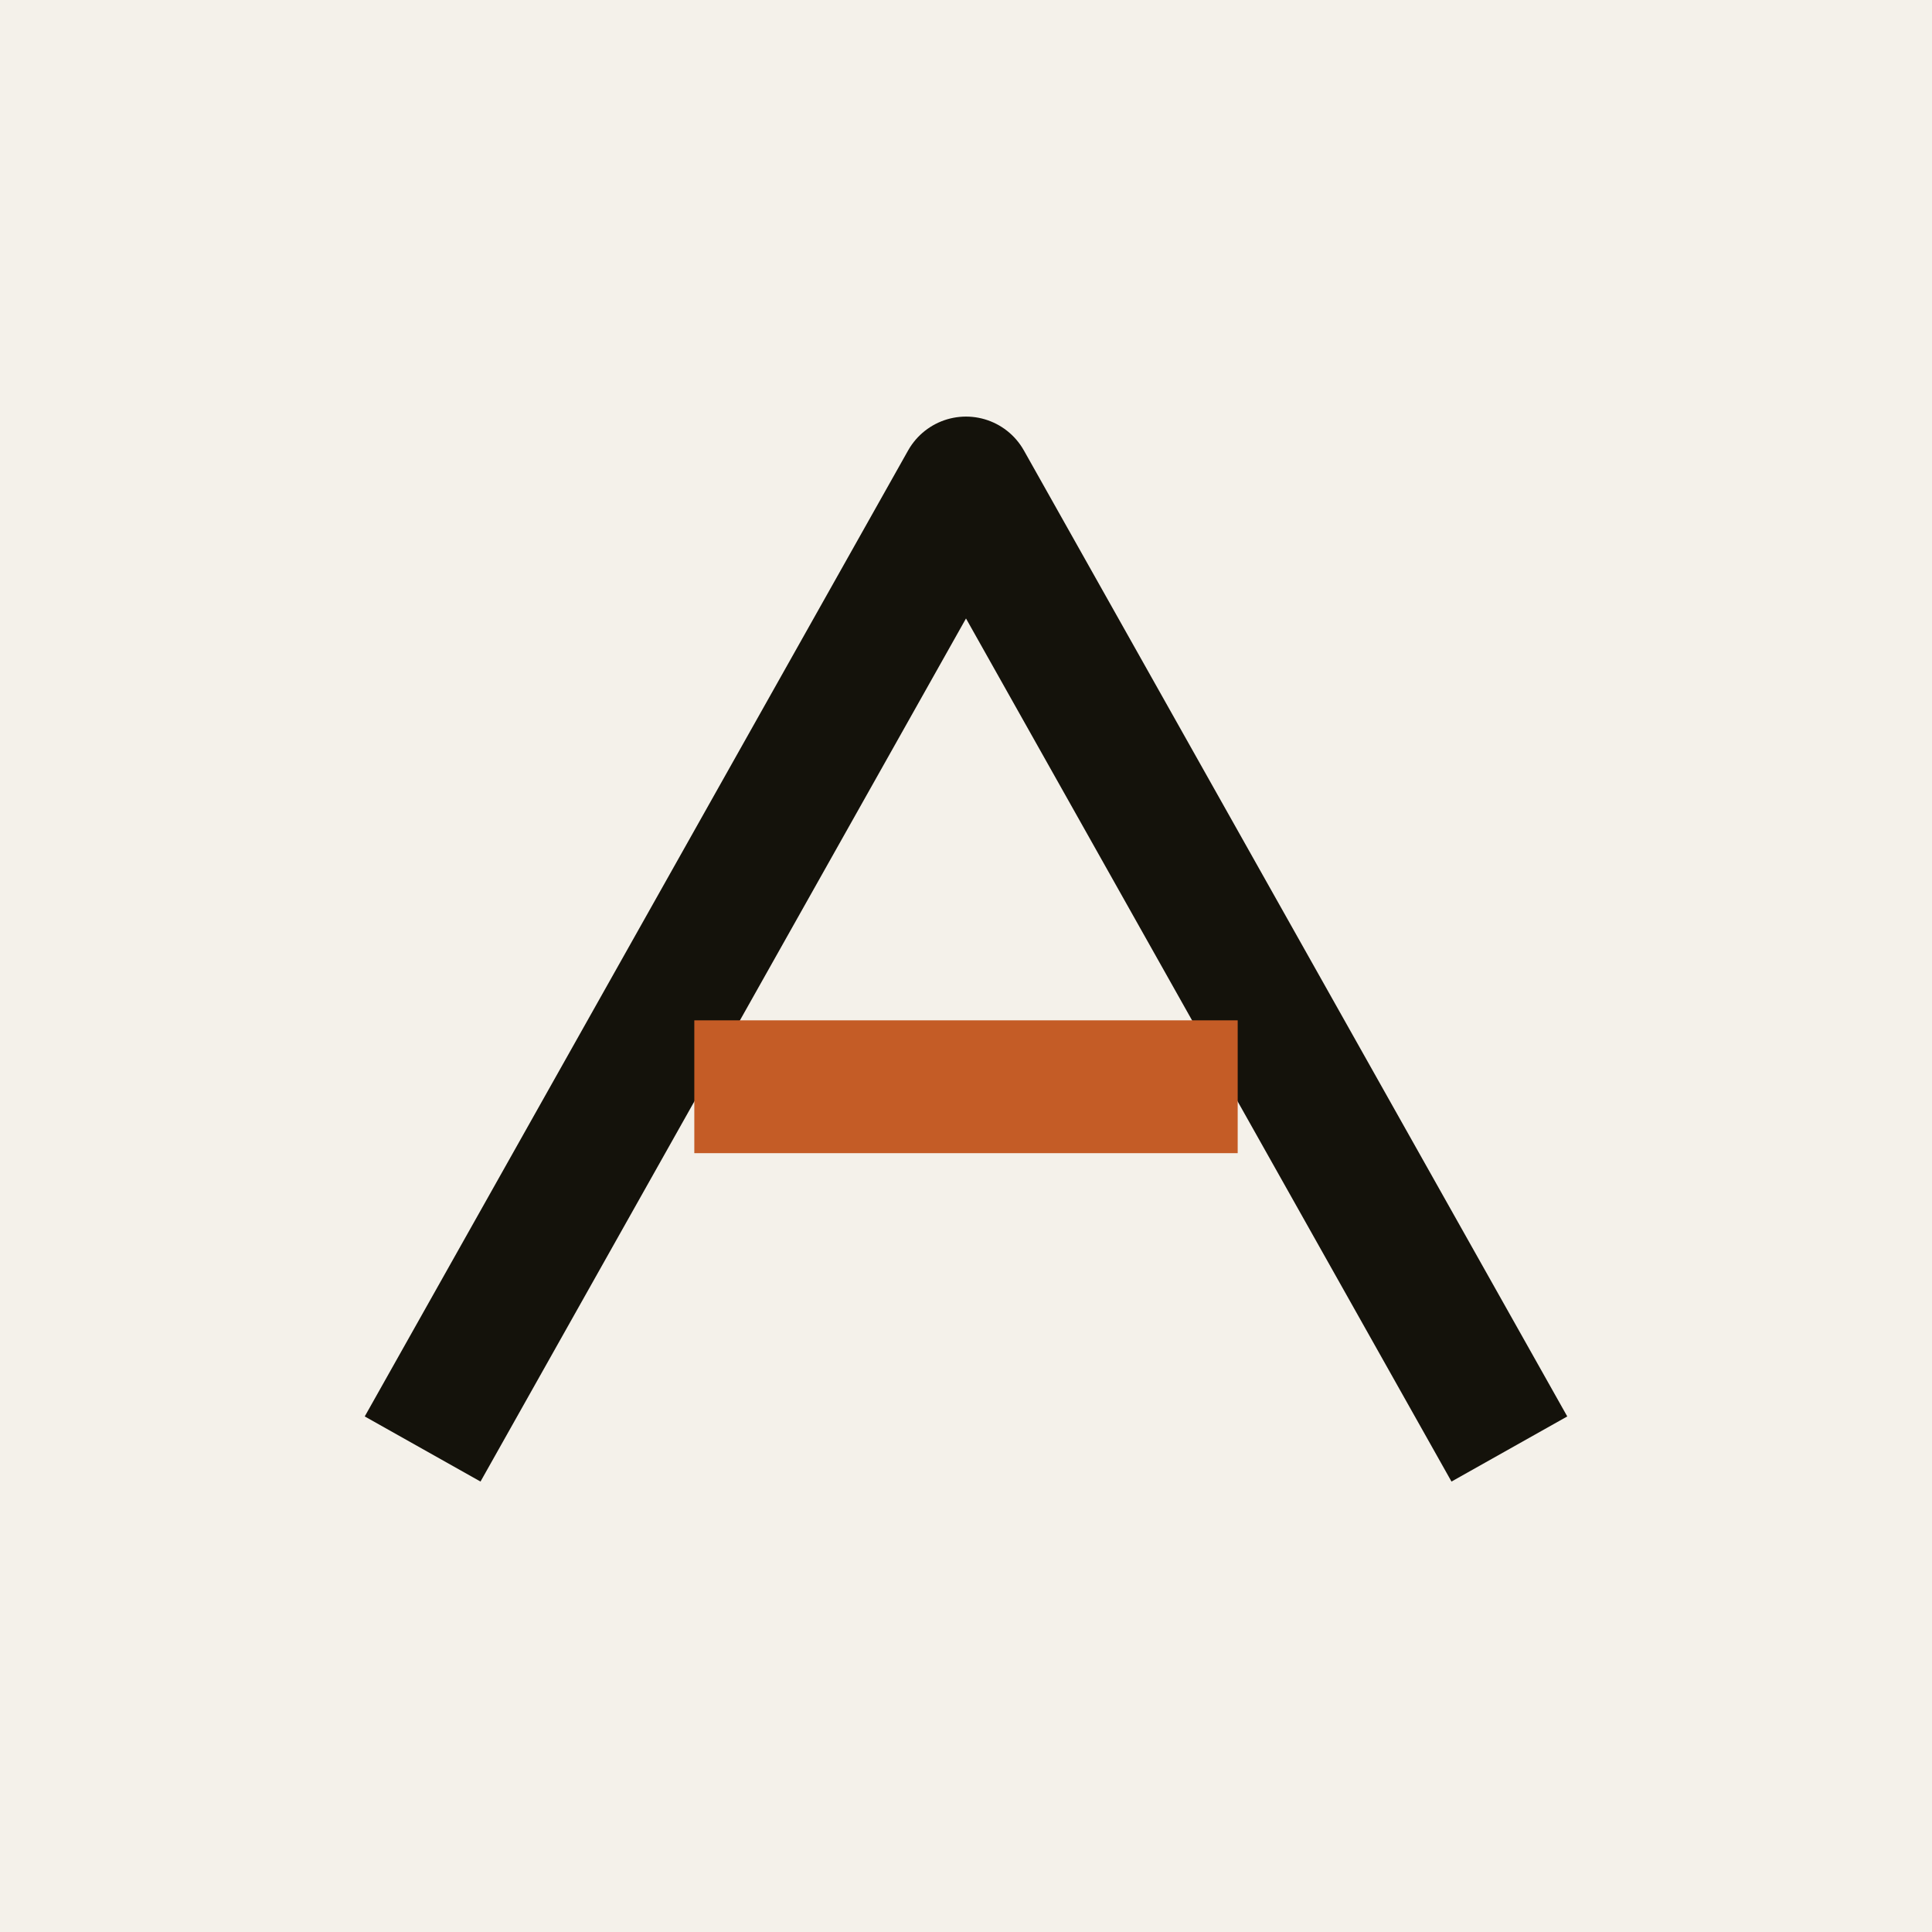
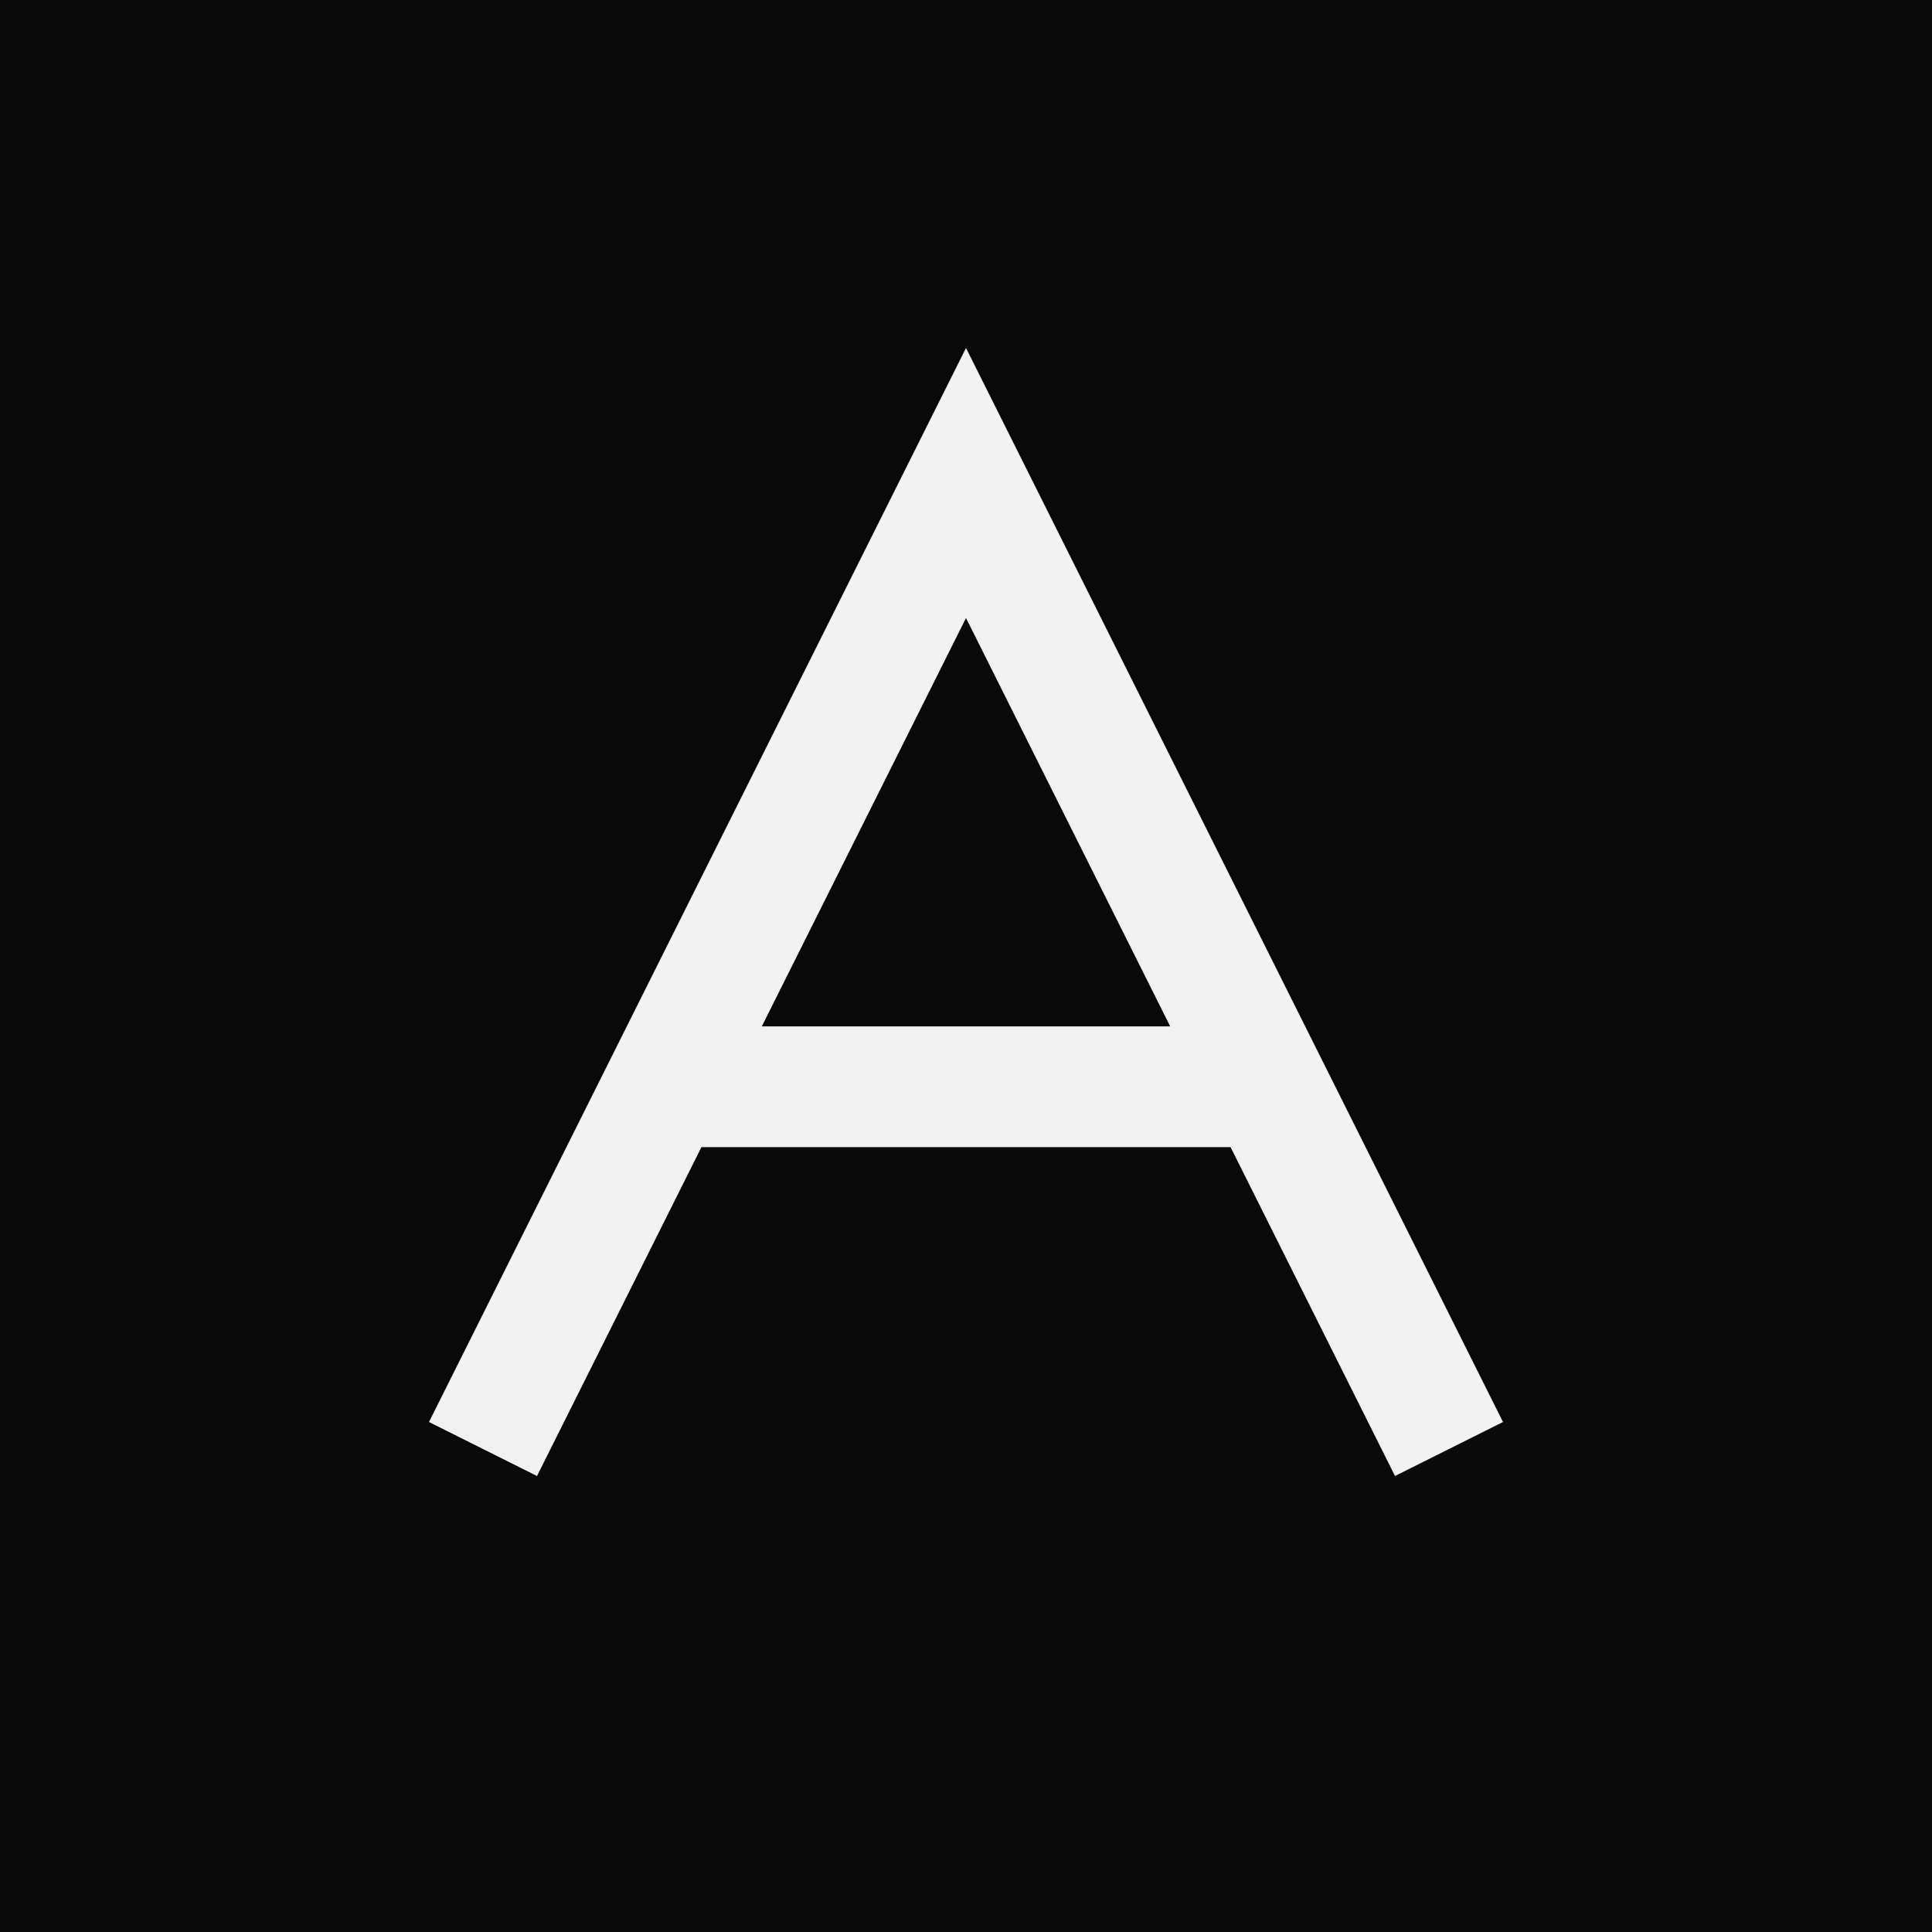
<svg xmlns="http://www.w3.org/2000/svg" viewBox="0 0 32 32" fill="none">
-   <rect width="32" height="32" fill="#f4f1ea" />
-   <path d="M7 24 L16 8 L25 24" stroke="#14120b" stroke-width="2.2" stroke-linejoin="round" />
-   <path d="M11.5 18 H20.5" stroke="#c45c26" stroke-width="2.2" />
+   <rect width="32" height="32" fill="#0a0a0a" />
+   <path d="M8 24 L16 8 L24 24" stroke="#f2f2f2" stroke-width="2" />
+   <path d="M11 18 H21" stroke="#f2f2f2" stroke-width="2" />
</svg>
